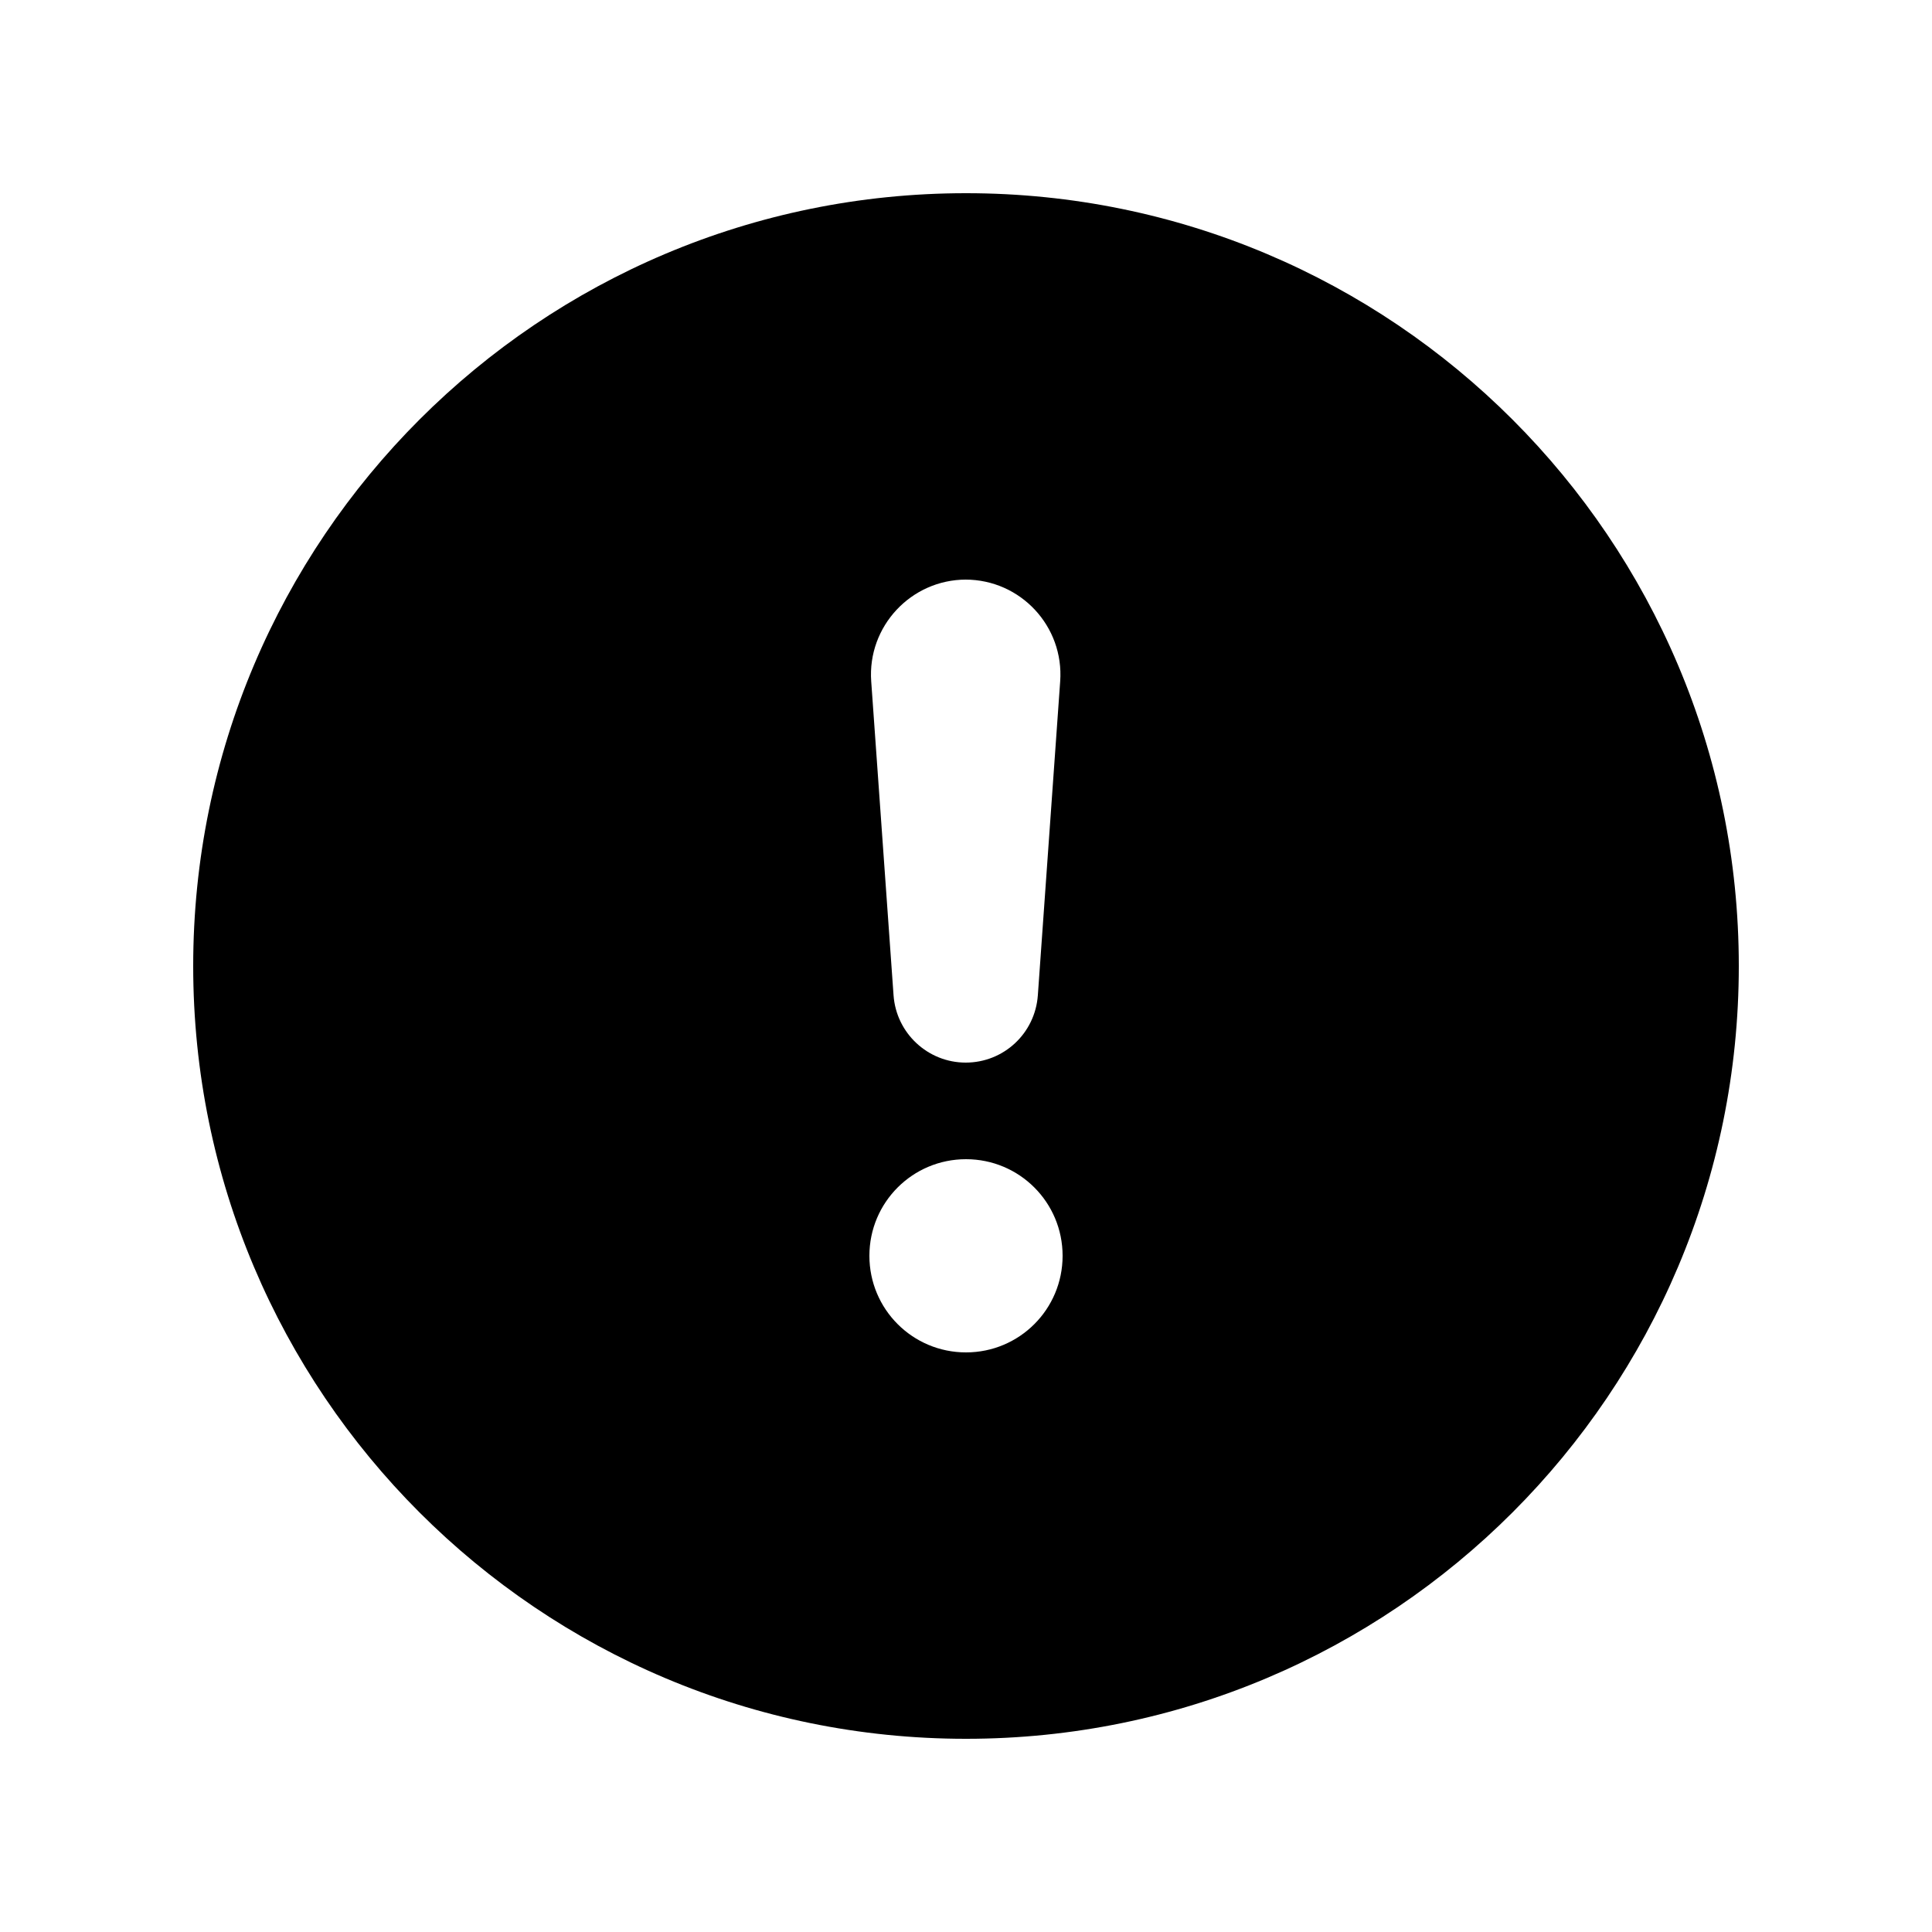
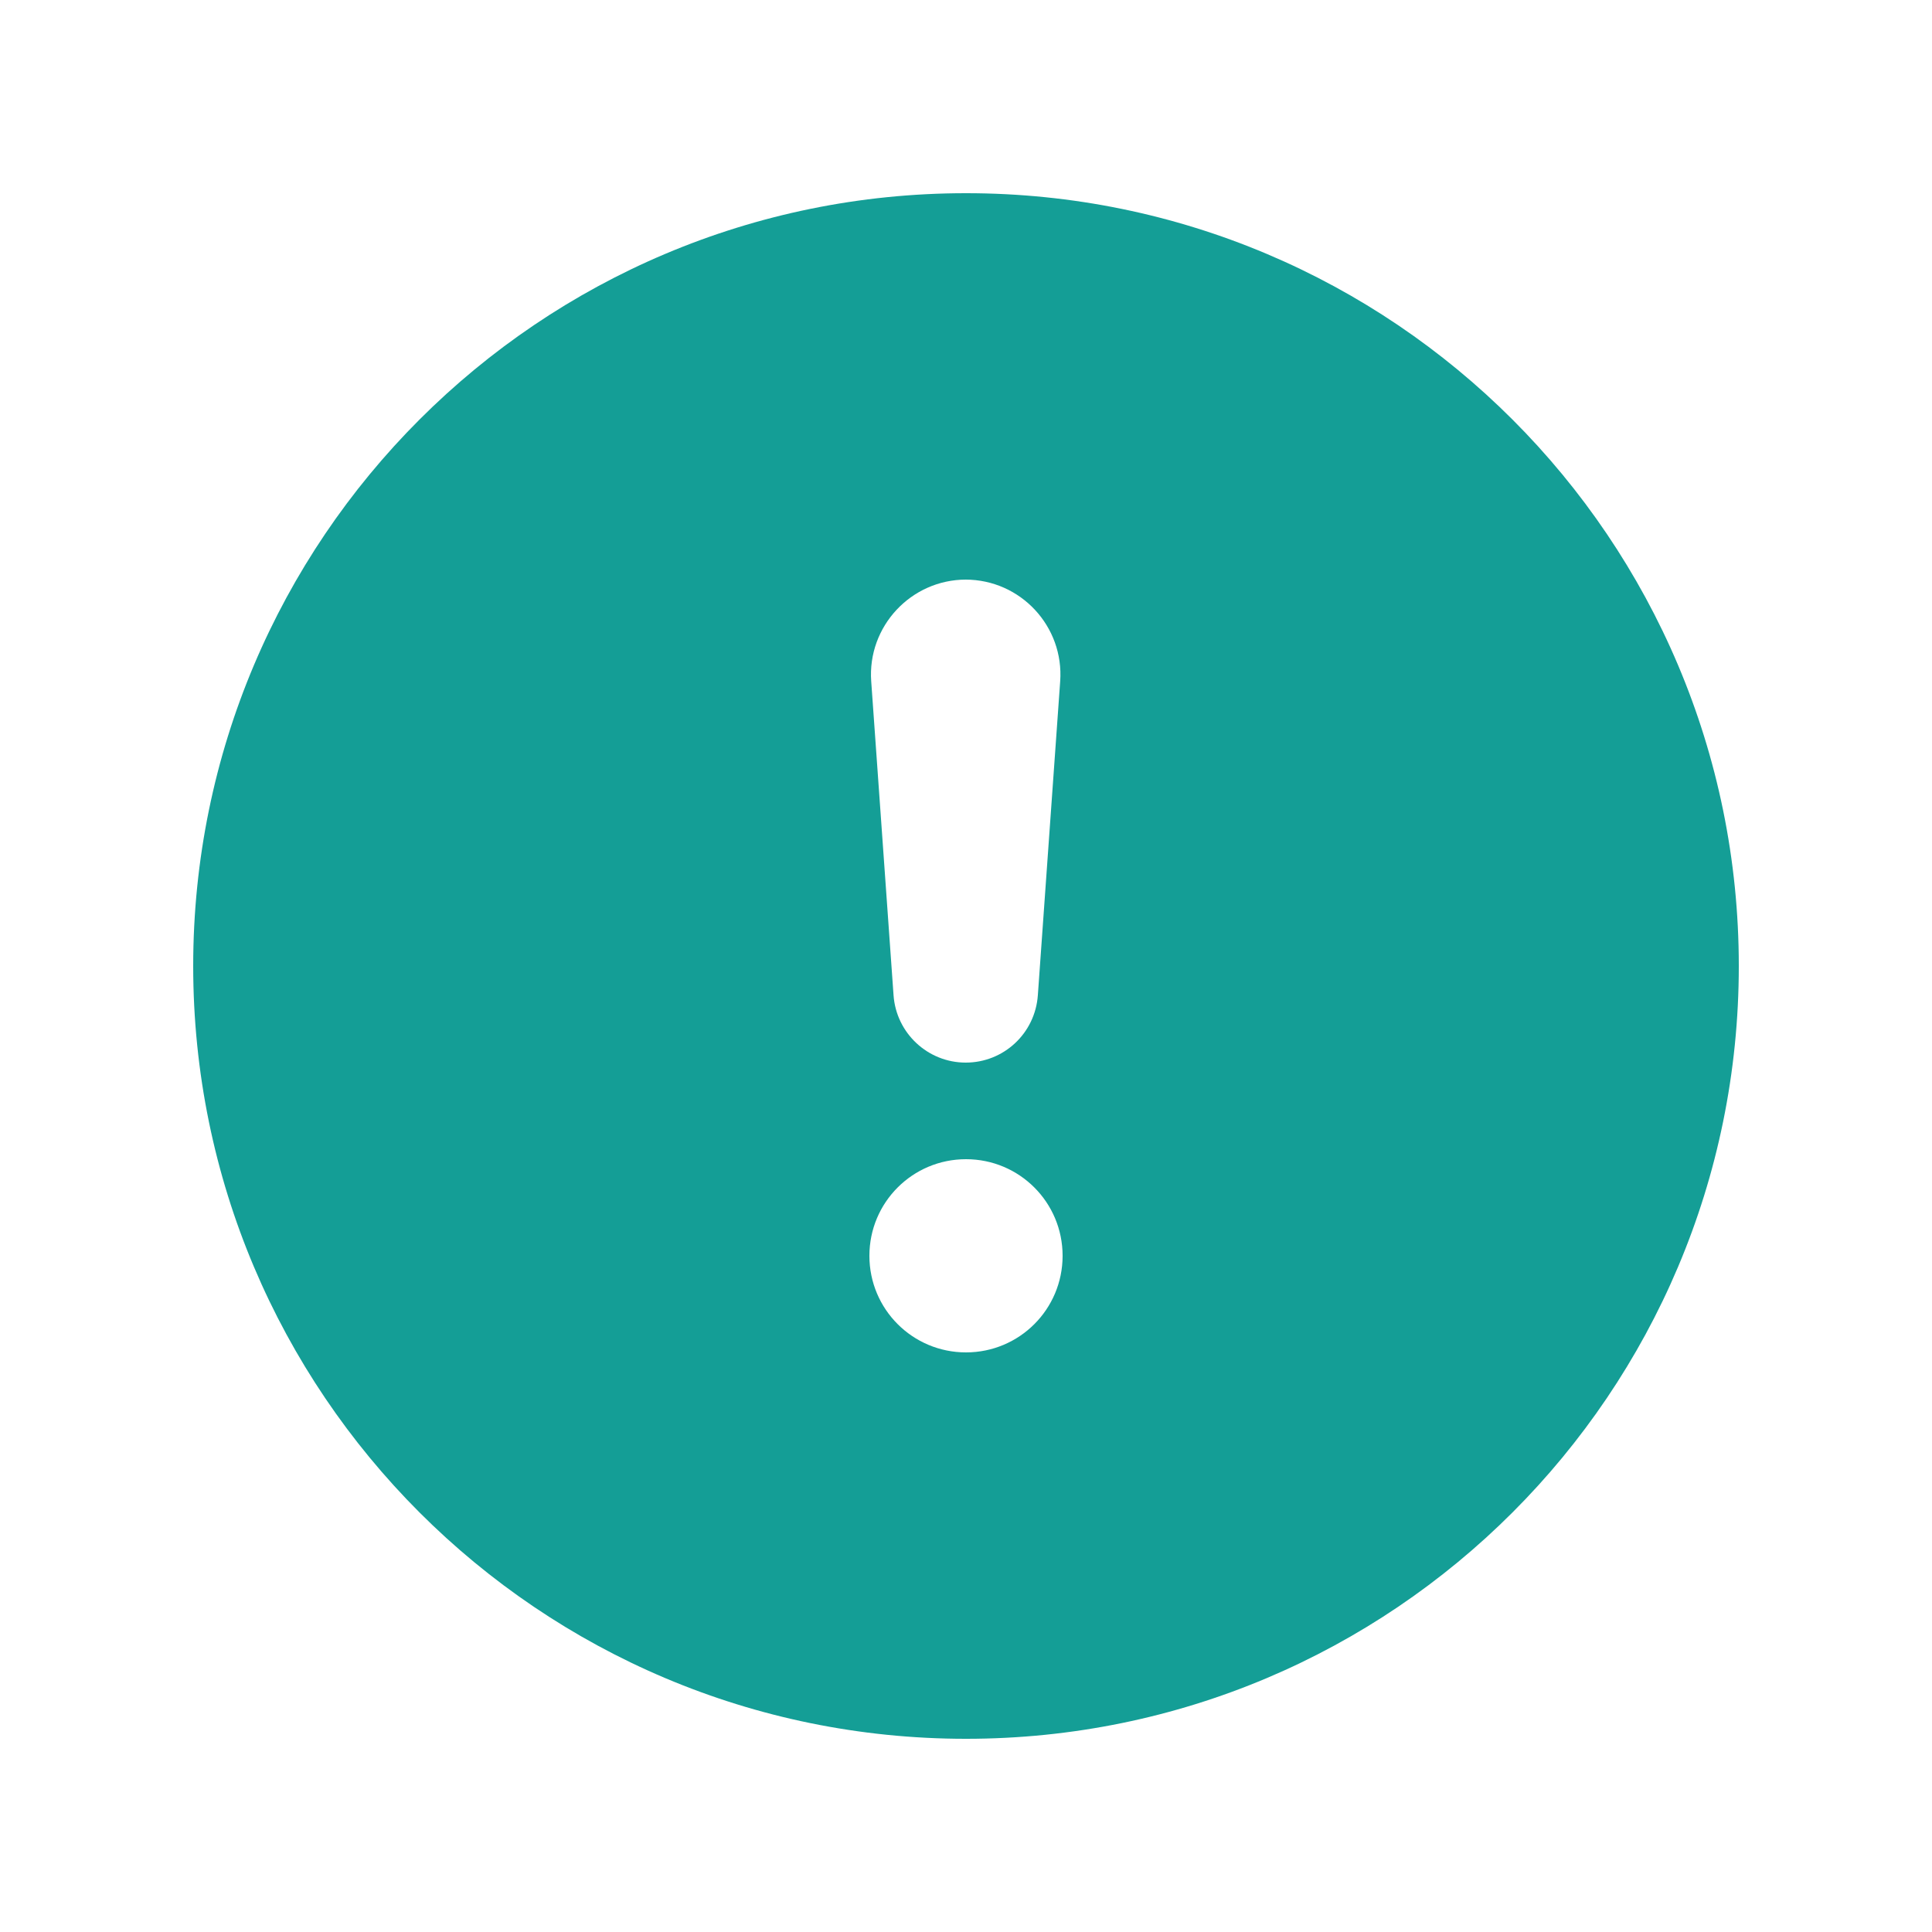
- <svg xmlns="http://www.w3.org/2000/svg" viewBox="0 0 640 640">
+ <svg xmlns="http://www.w3.org/2000/svg" fill="#149e96" viewBox="0 0 640 640">
  <path d="M320 576C178.6 576 64 461.4 64 320C64 178.6 178.6 64 320 64C461.4 64 576 178.6 576 320C576 461.4 461.4 576 320 576zM320 384C302.3 384 288 398.3 288 416C288 433.7 302.3 448 320 448C337.7 448 352 433.7 352 416C352 398.3 337.7 384 320 384zM320 192C301.8 192 287.3 207.5 288.6 225.7L296 329.7C296.9 342.3 307.4 352 319.9 352C332.5 352 342.9 342.3 343.8 329.7L351.2 225.7C352.5 207.5 338.1 192 319.8 192z" />
</svg>
